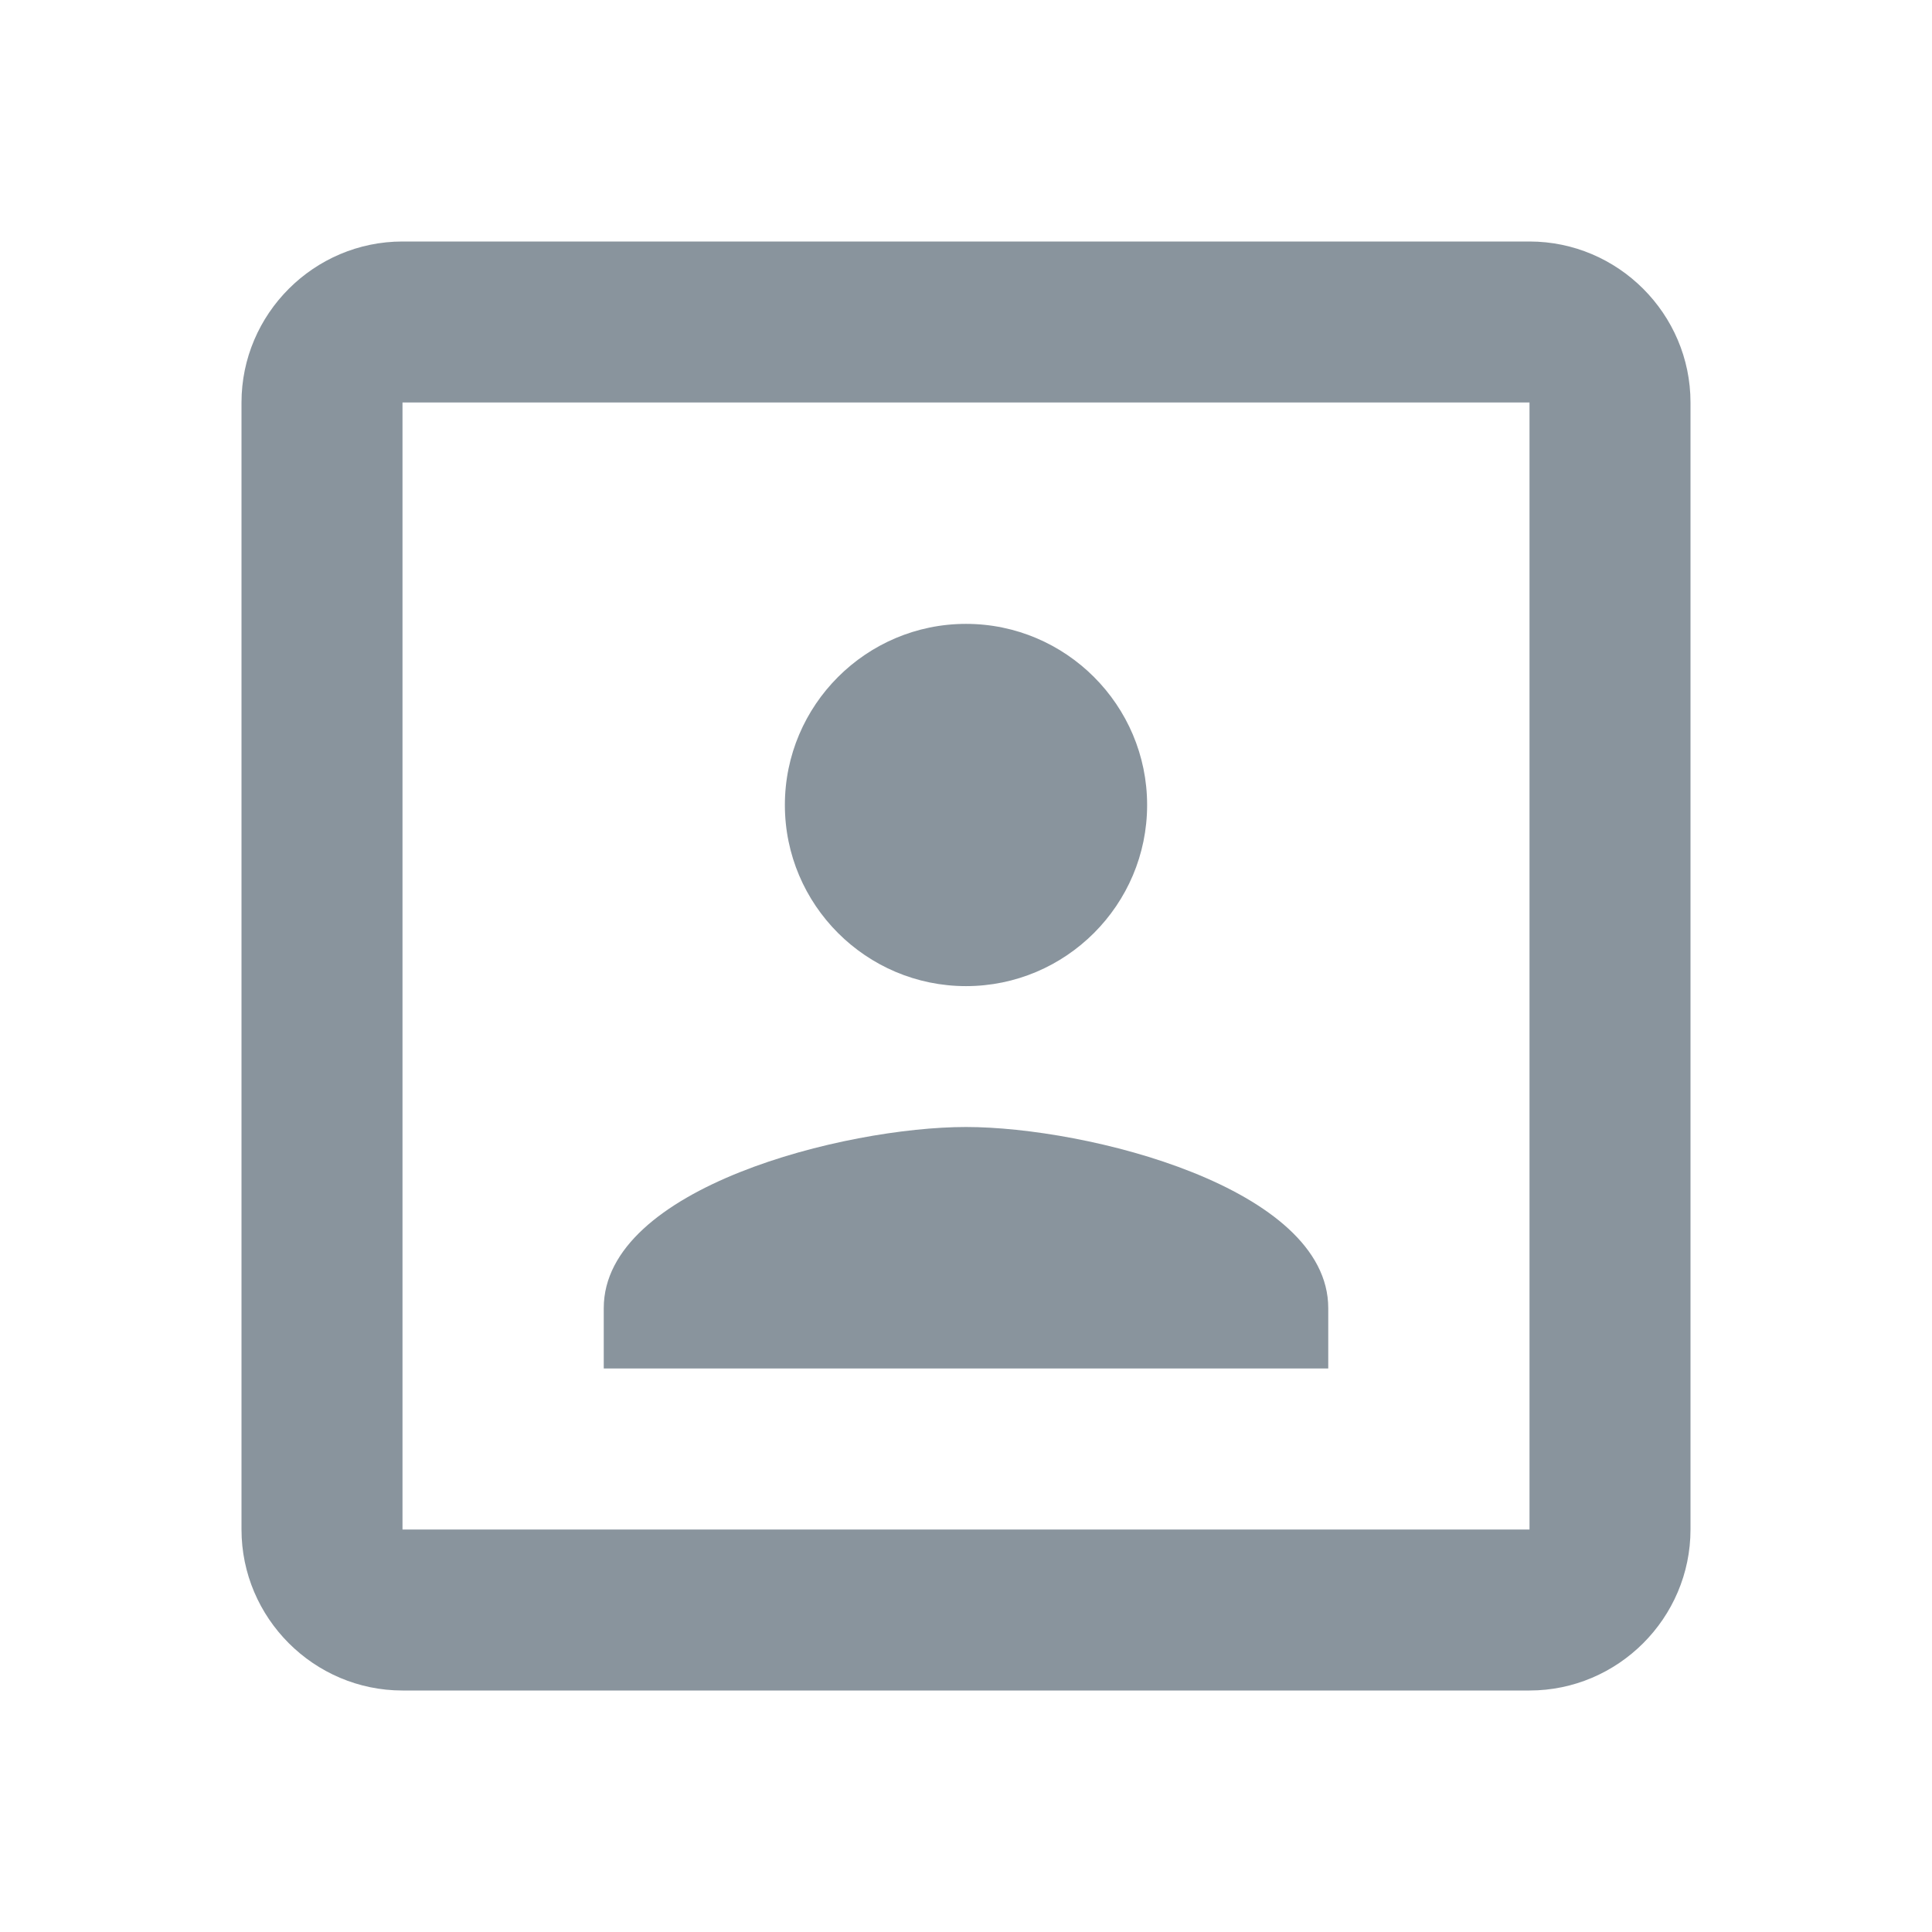
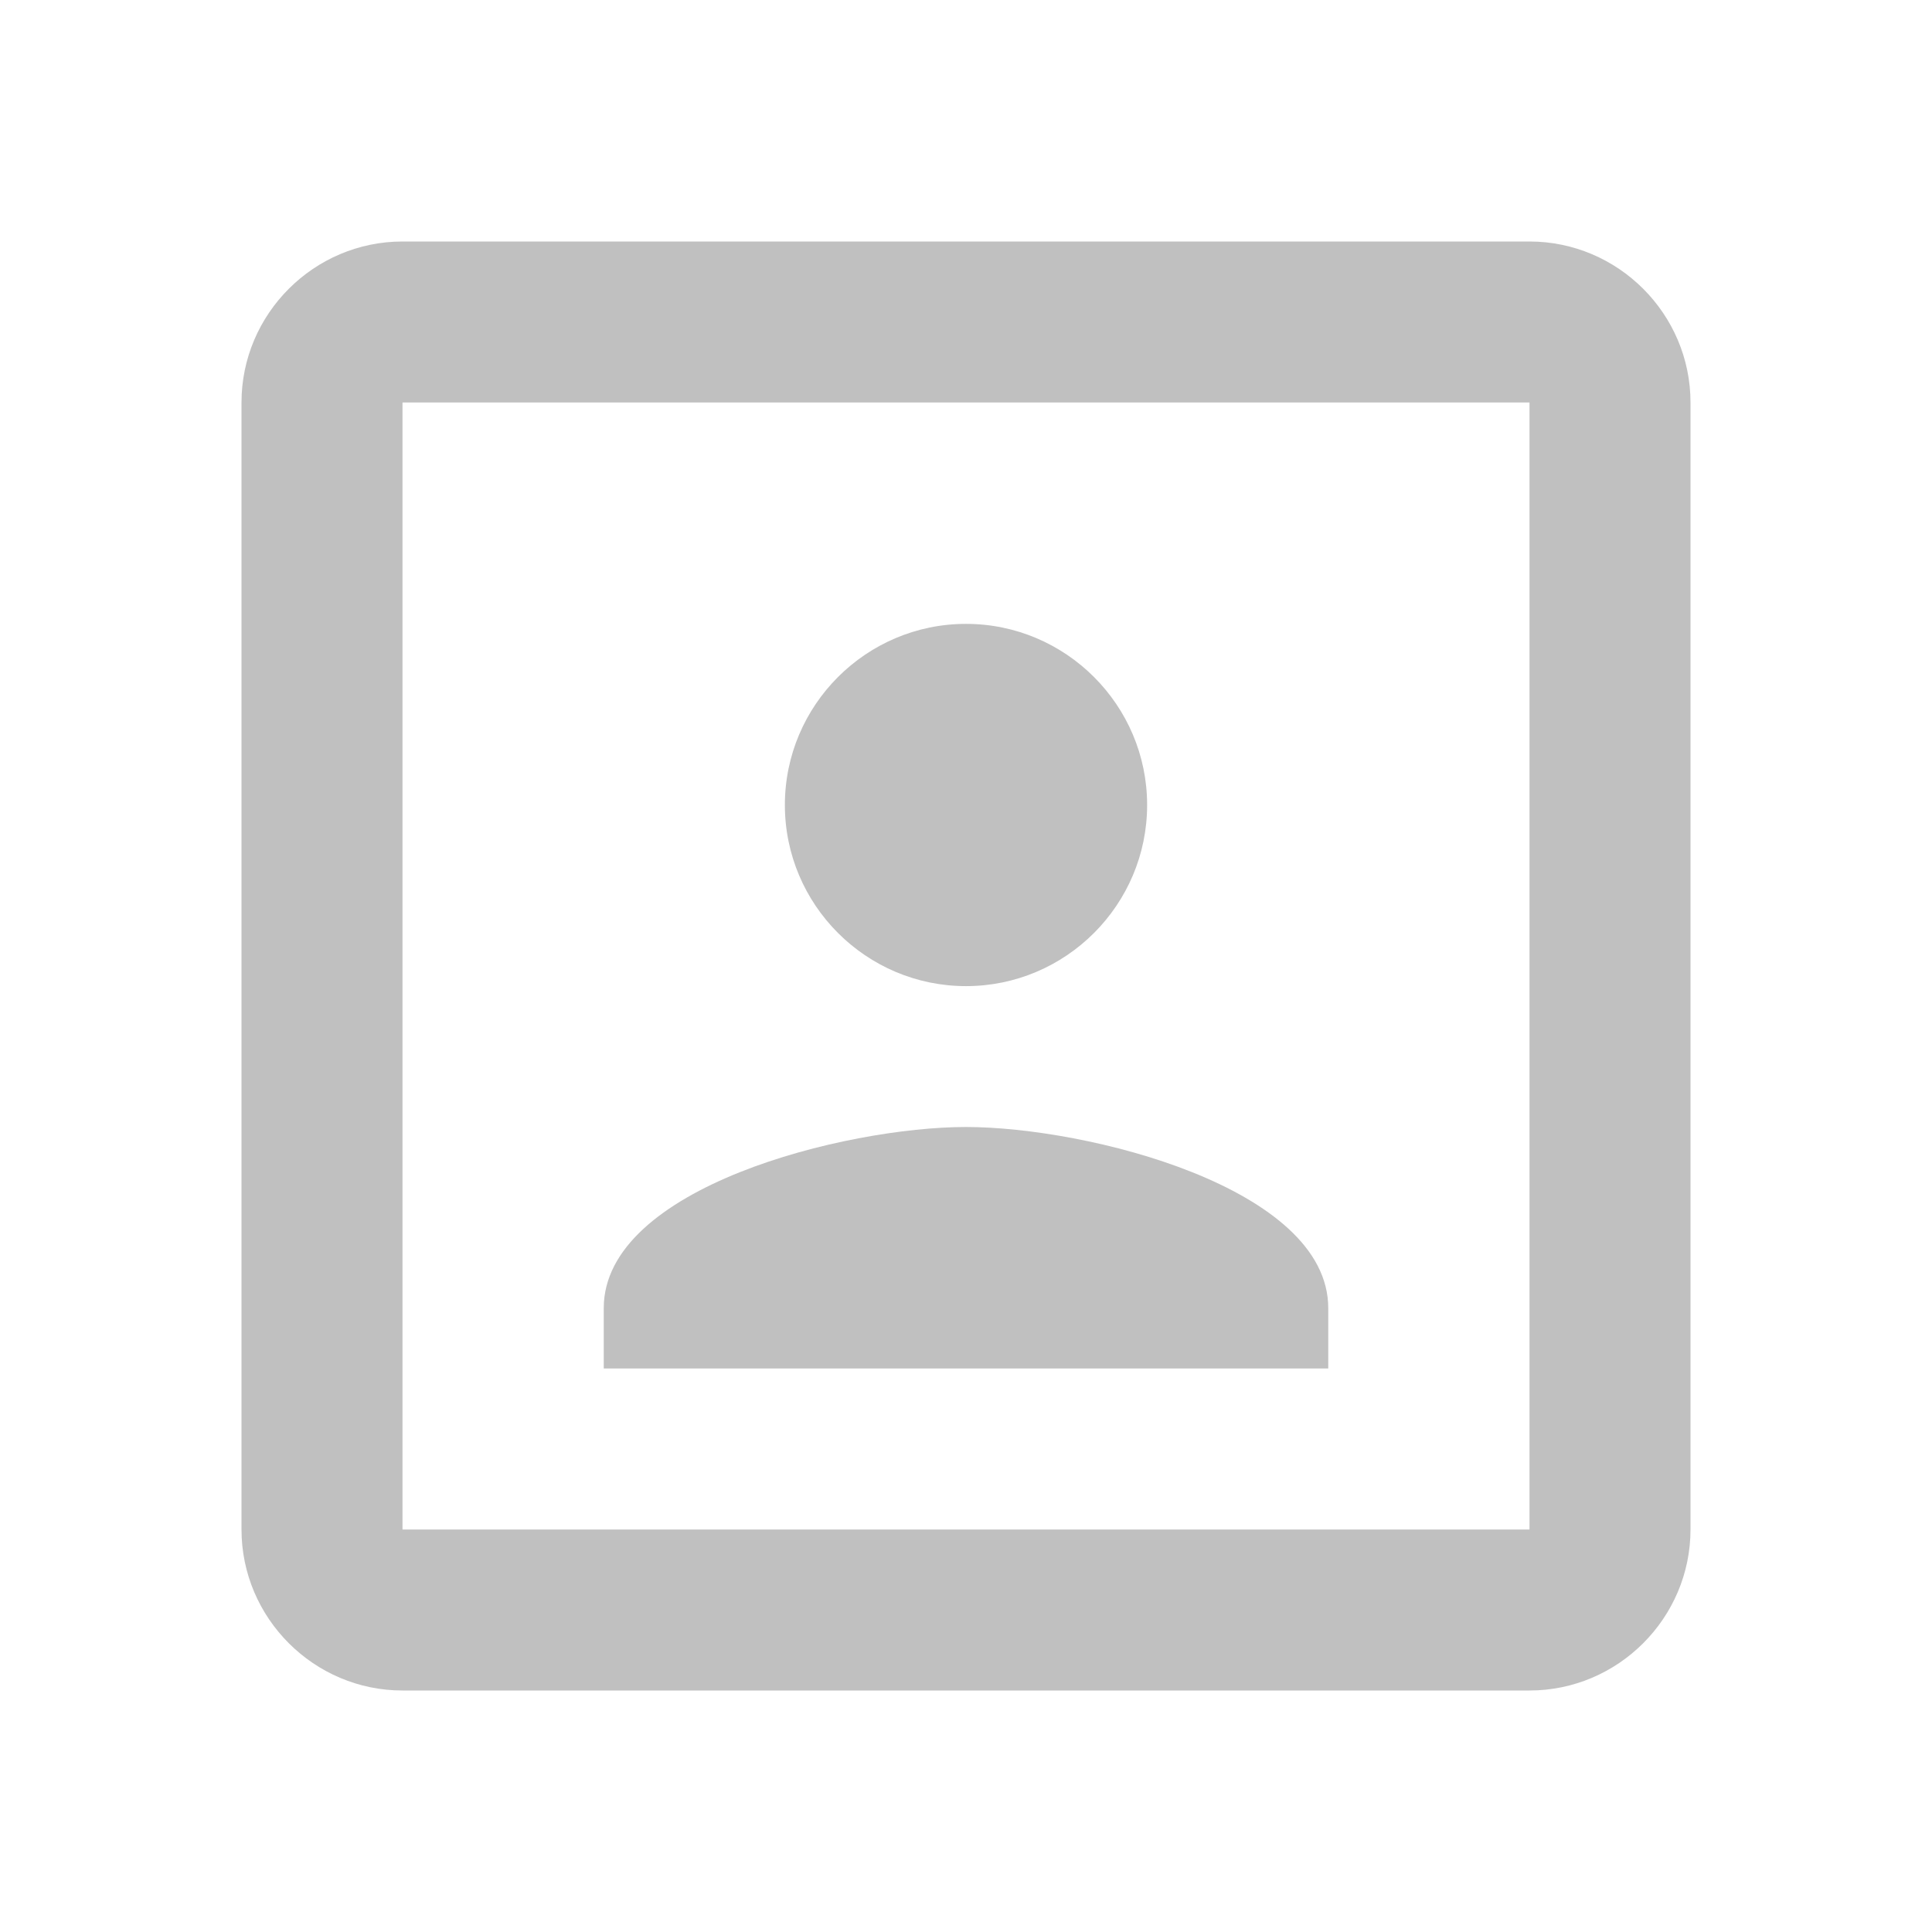
- <svg xmlns="http://www.w3.org/2000/svg" fill="#89949D" height="24" width="24">
+ <svg xmlns="http://www.w3.org/2000/svg" fill="silver" height="24" width="24">
  <path d="M0 0h24v24H0z" fill="none" />
  <path d="M12 12.25c1.24 0 2.25-1.01 2.25-2.25S13.24 7.75 12 7.75 9.75 8.76 9.75 10s1.01 2.25 2.25 2.25zm4.5 4c0-1.5-3-2.25-4.5-2.25s-4.5.75-4.5 2.25V17h9v-.75zM19 3H5c-1.1 0-2 .9-2 2v14c0 1.1.9 2 2 2h14c1.1 0 2-.9 2-2V5c0-1.1-.9-2-2-2zm0 16H5V5h14v14z" />
</svg>
